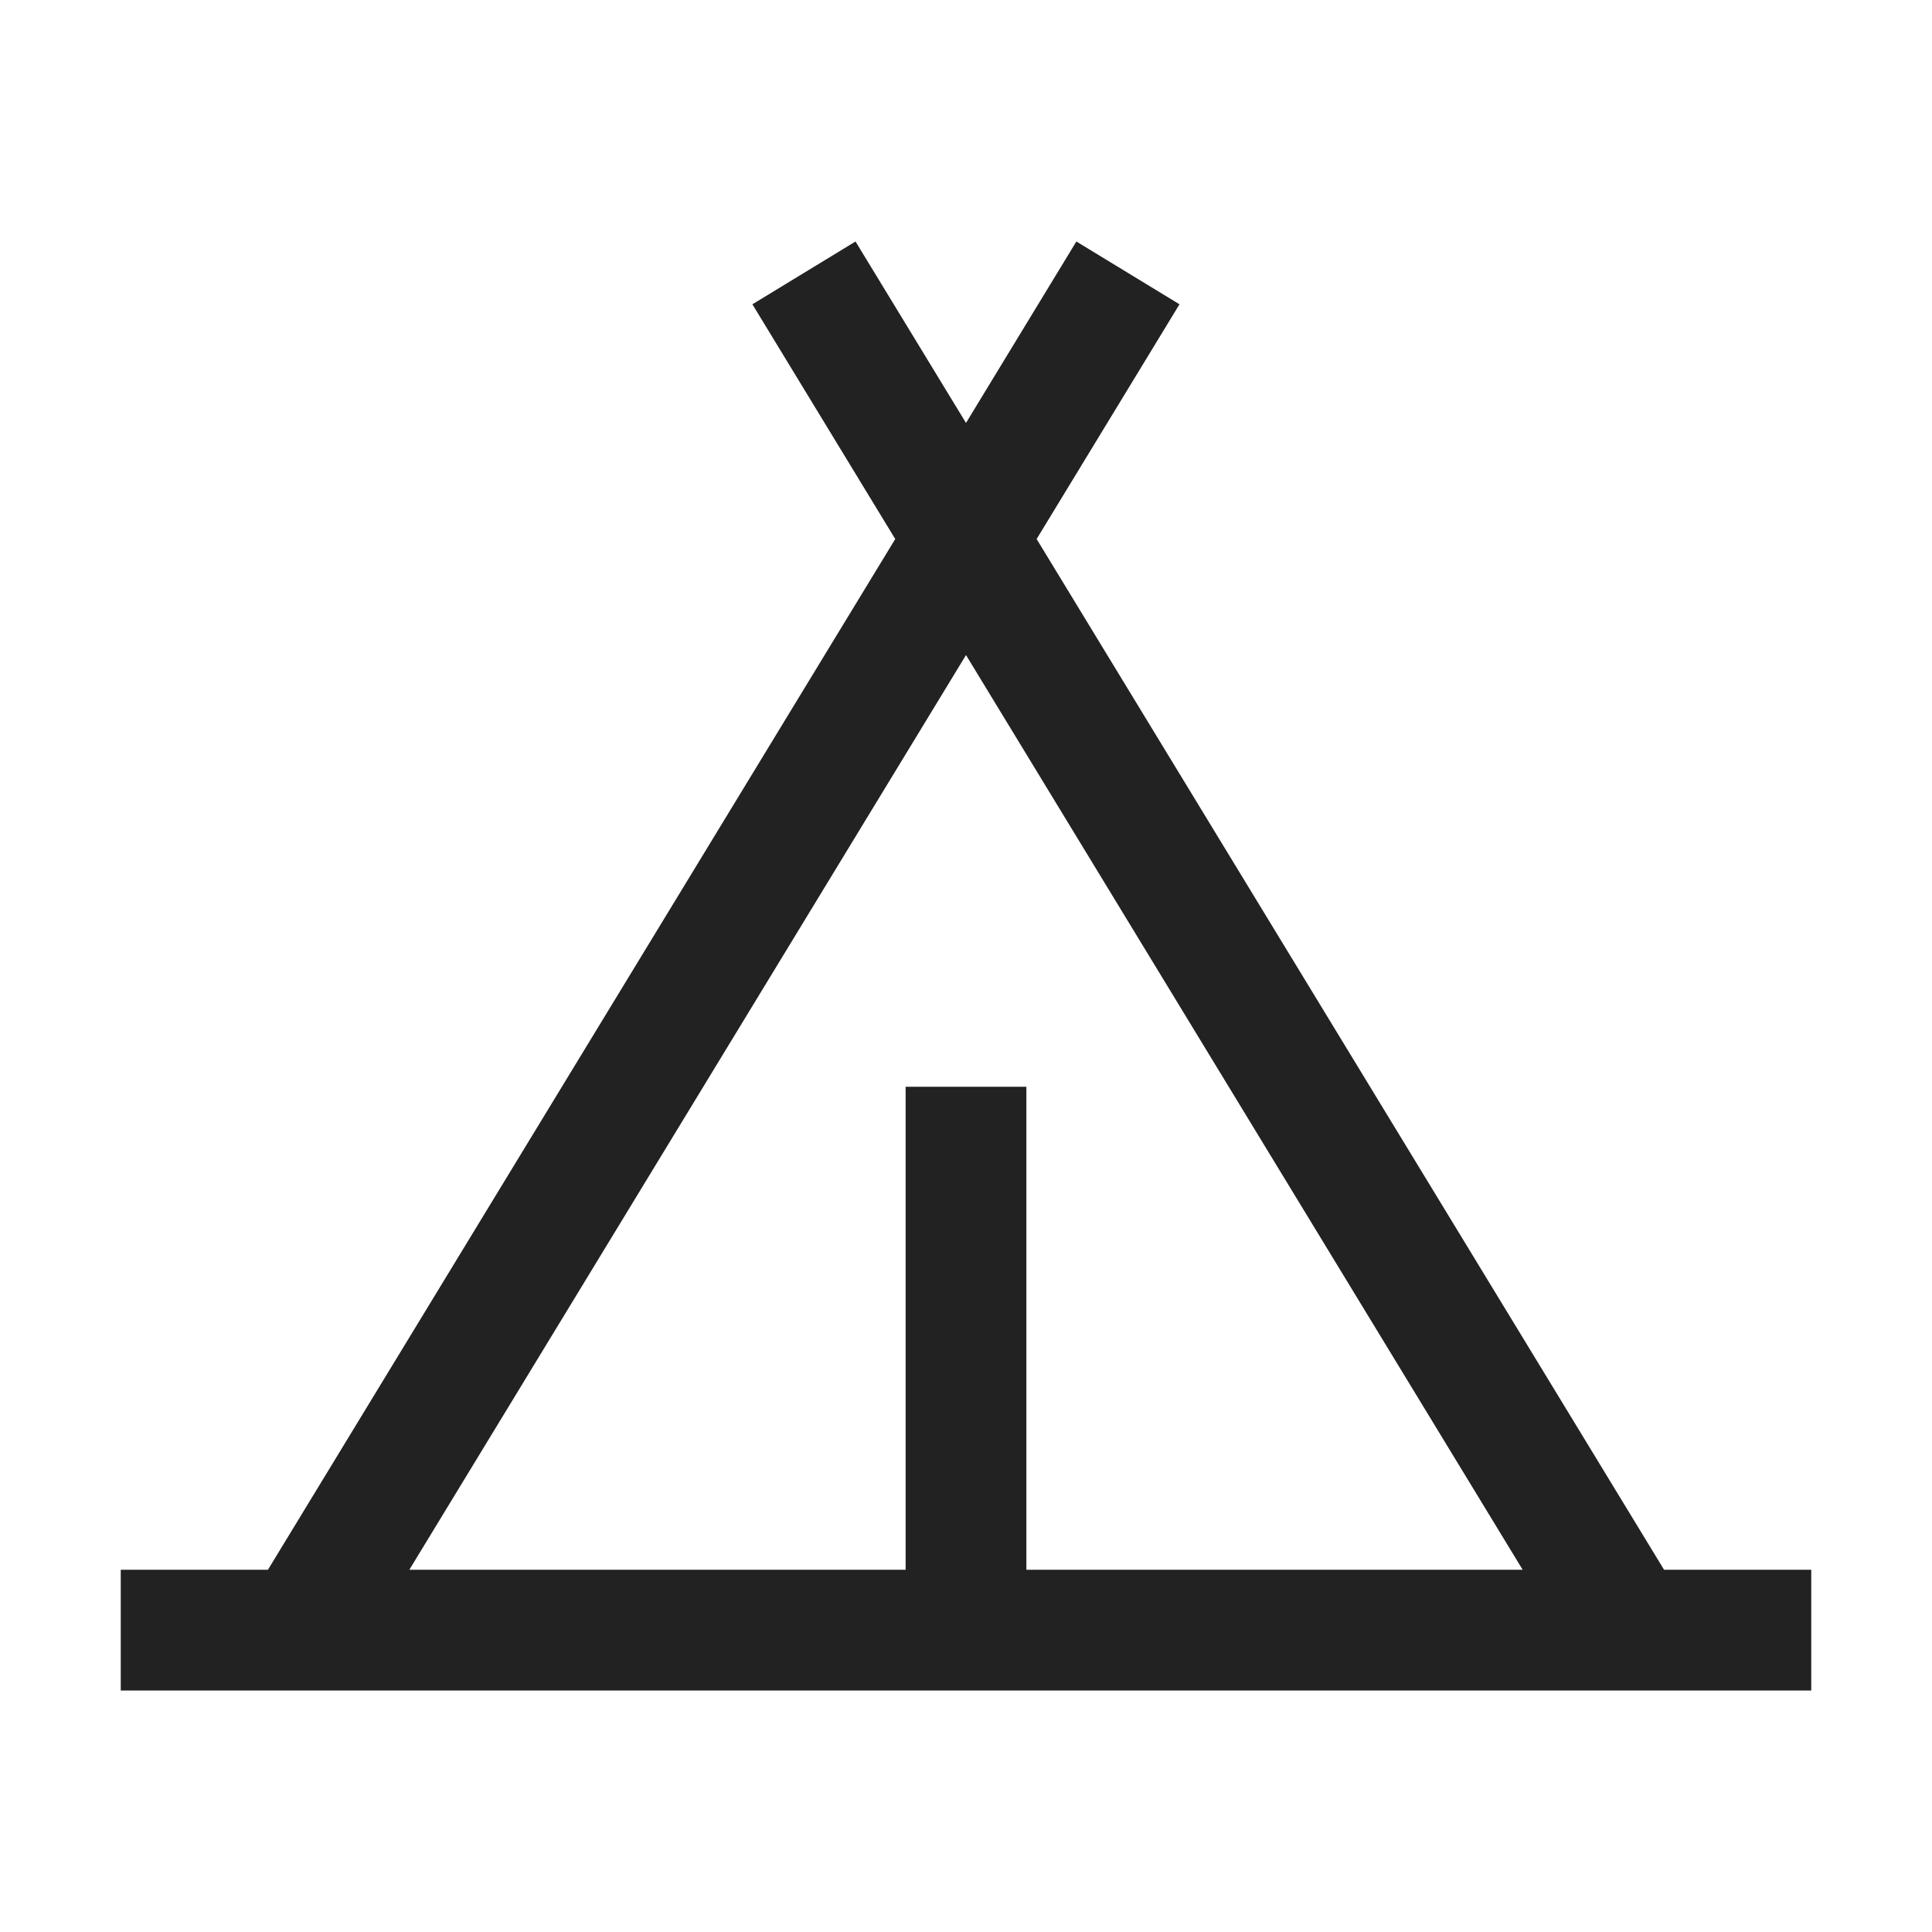
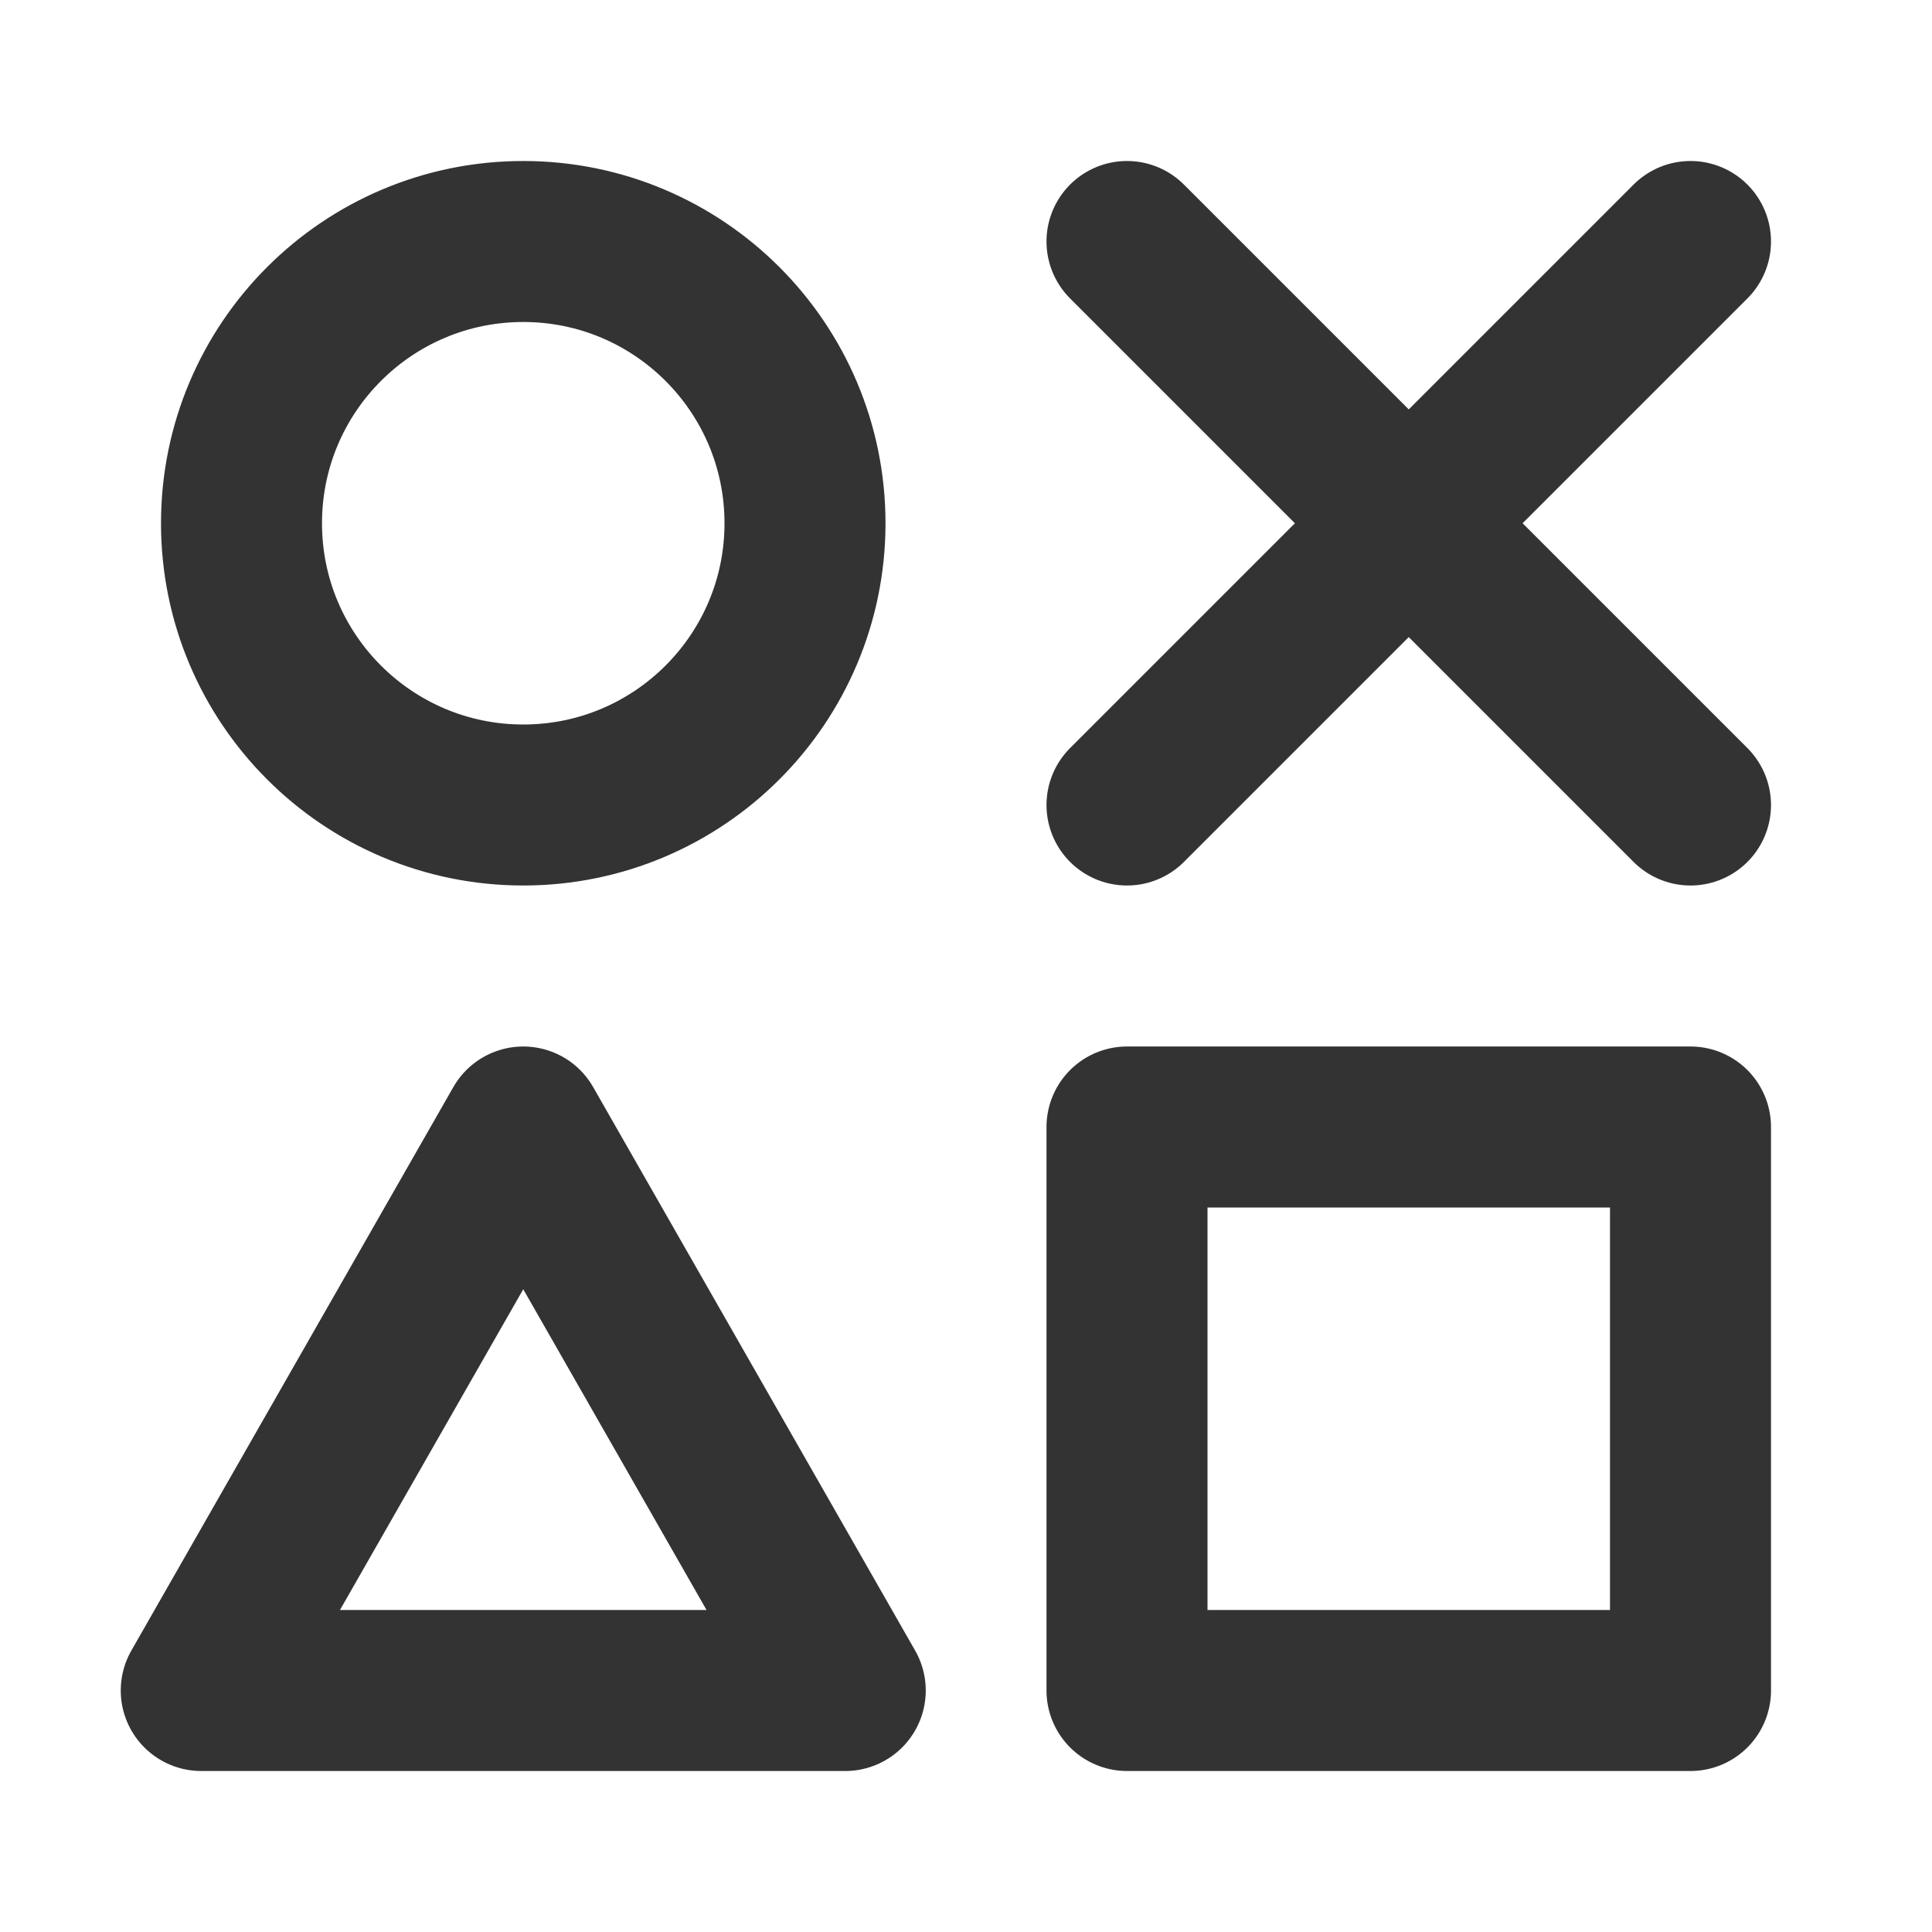
- <svg xmlns="http://www.w3.org/2000/svg" width="32" height="32" viewBox="0 0 32 32" fill="none">
-   <path fill-rule="evenodd" clip-rule="evenodd" d="M27.562 26L17.17 8.928l2.366-3.888L17.828 4L16 7.005L14.17 4l-1.708 1.04l2.366 3.888L4.438 26H2v2h28v-2zM16 10.85L25.22 26H17v-8h-2v8H6.78z" fill="#222" />
+ <svg xmlns="http://www.w3.org/2000/svg" width="24" height="24" viewBox="0 0 24 24">
+   <path fill="none" stroke="#333" stroke-linecap="round" stroke-linejoin="round" stroke-width="2" d="M3 6.5a3.5 3.5 0 1 0 7 0a3.5 3.5 0 1 0-7 0M2.5 21h8l-4-7zM14 3l7 7m-7 0l7-7m-7 11h7v7h-7z" />
</svg>
